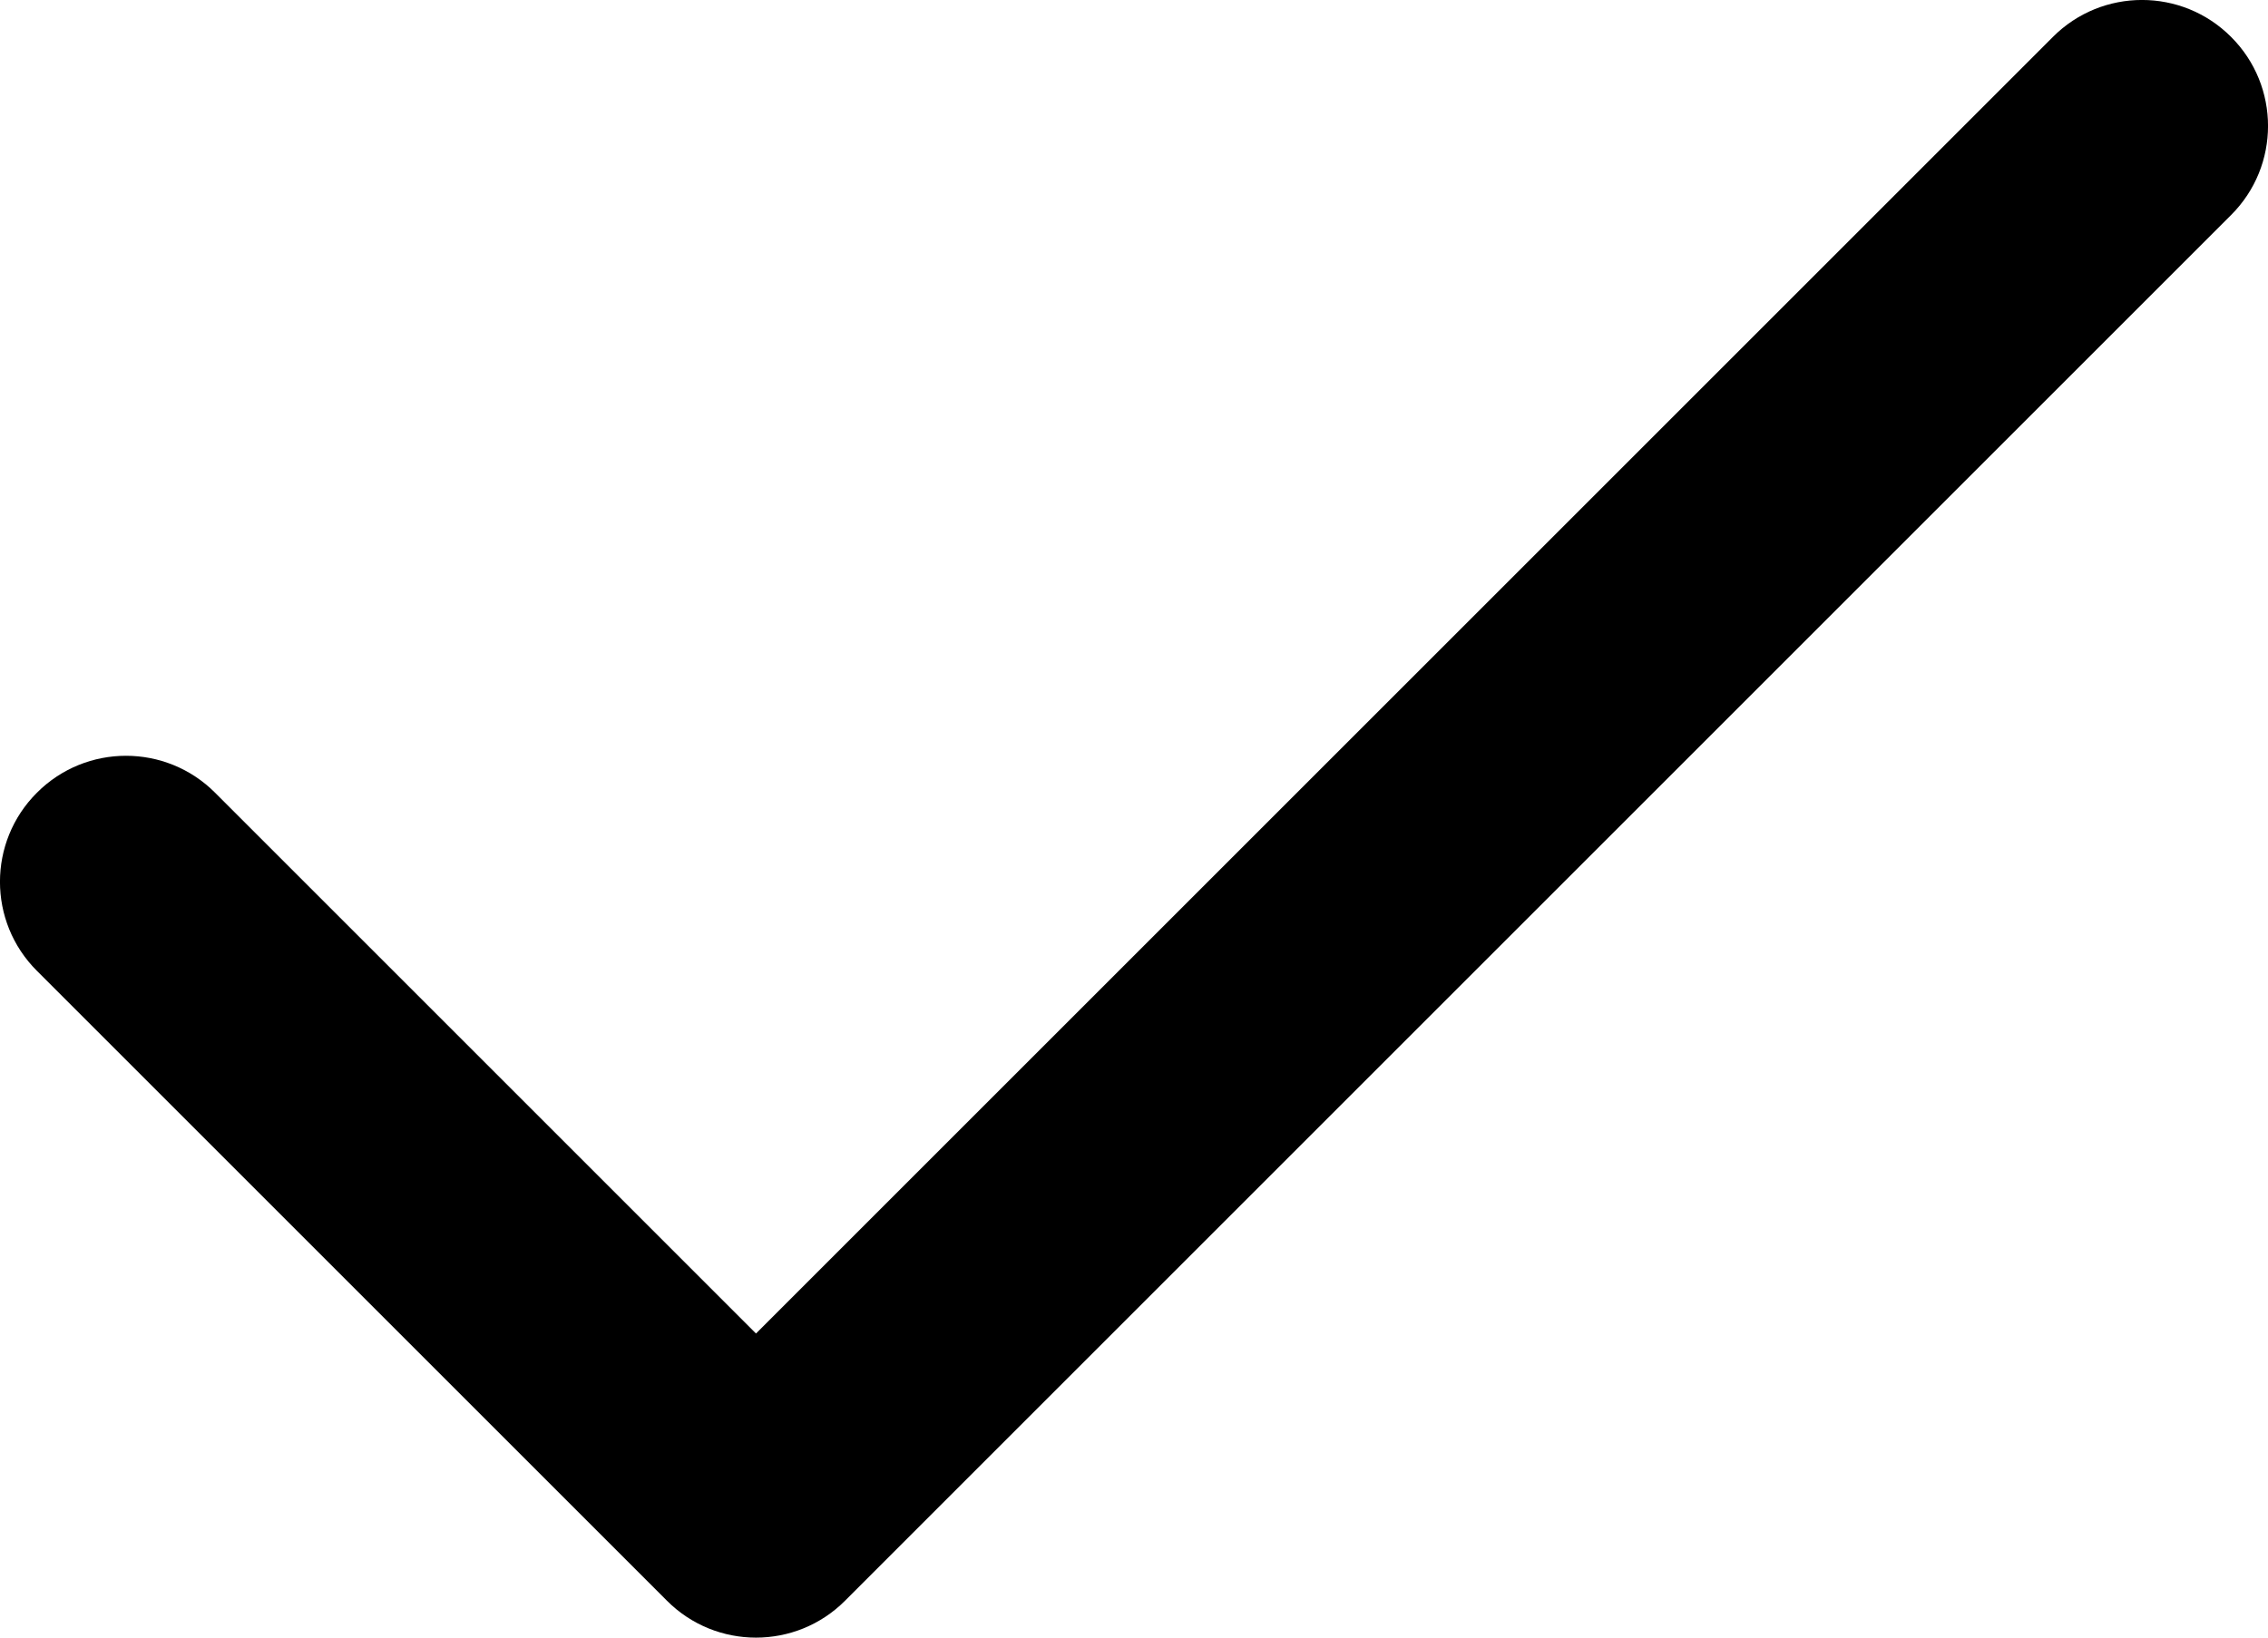
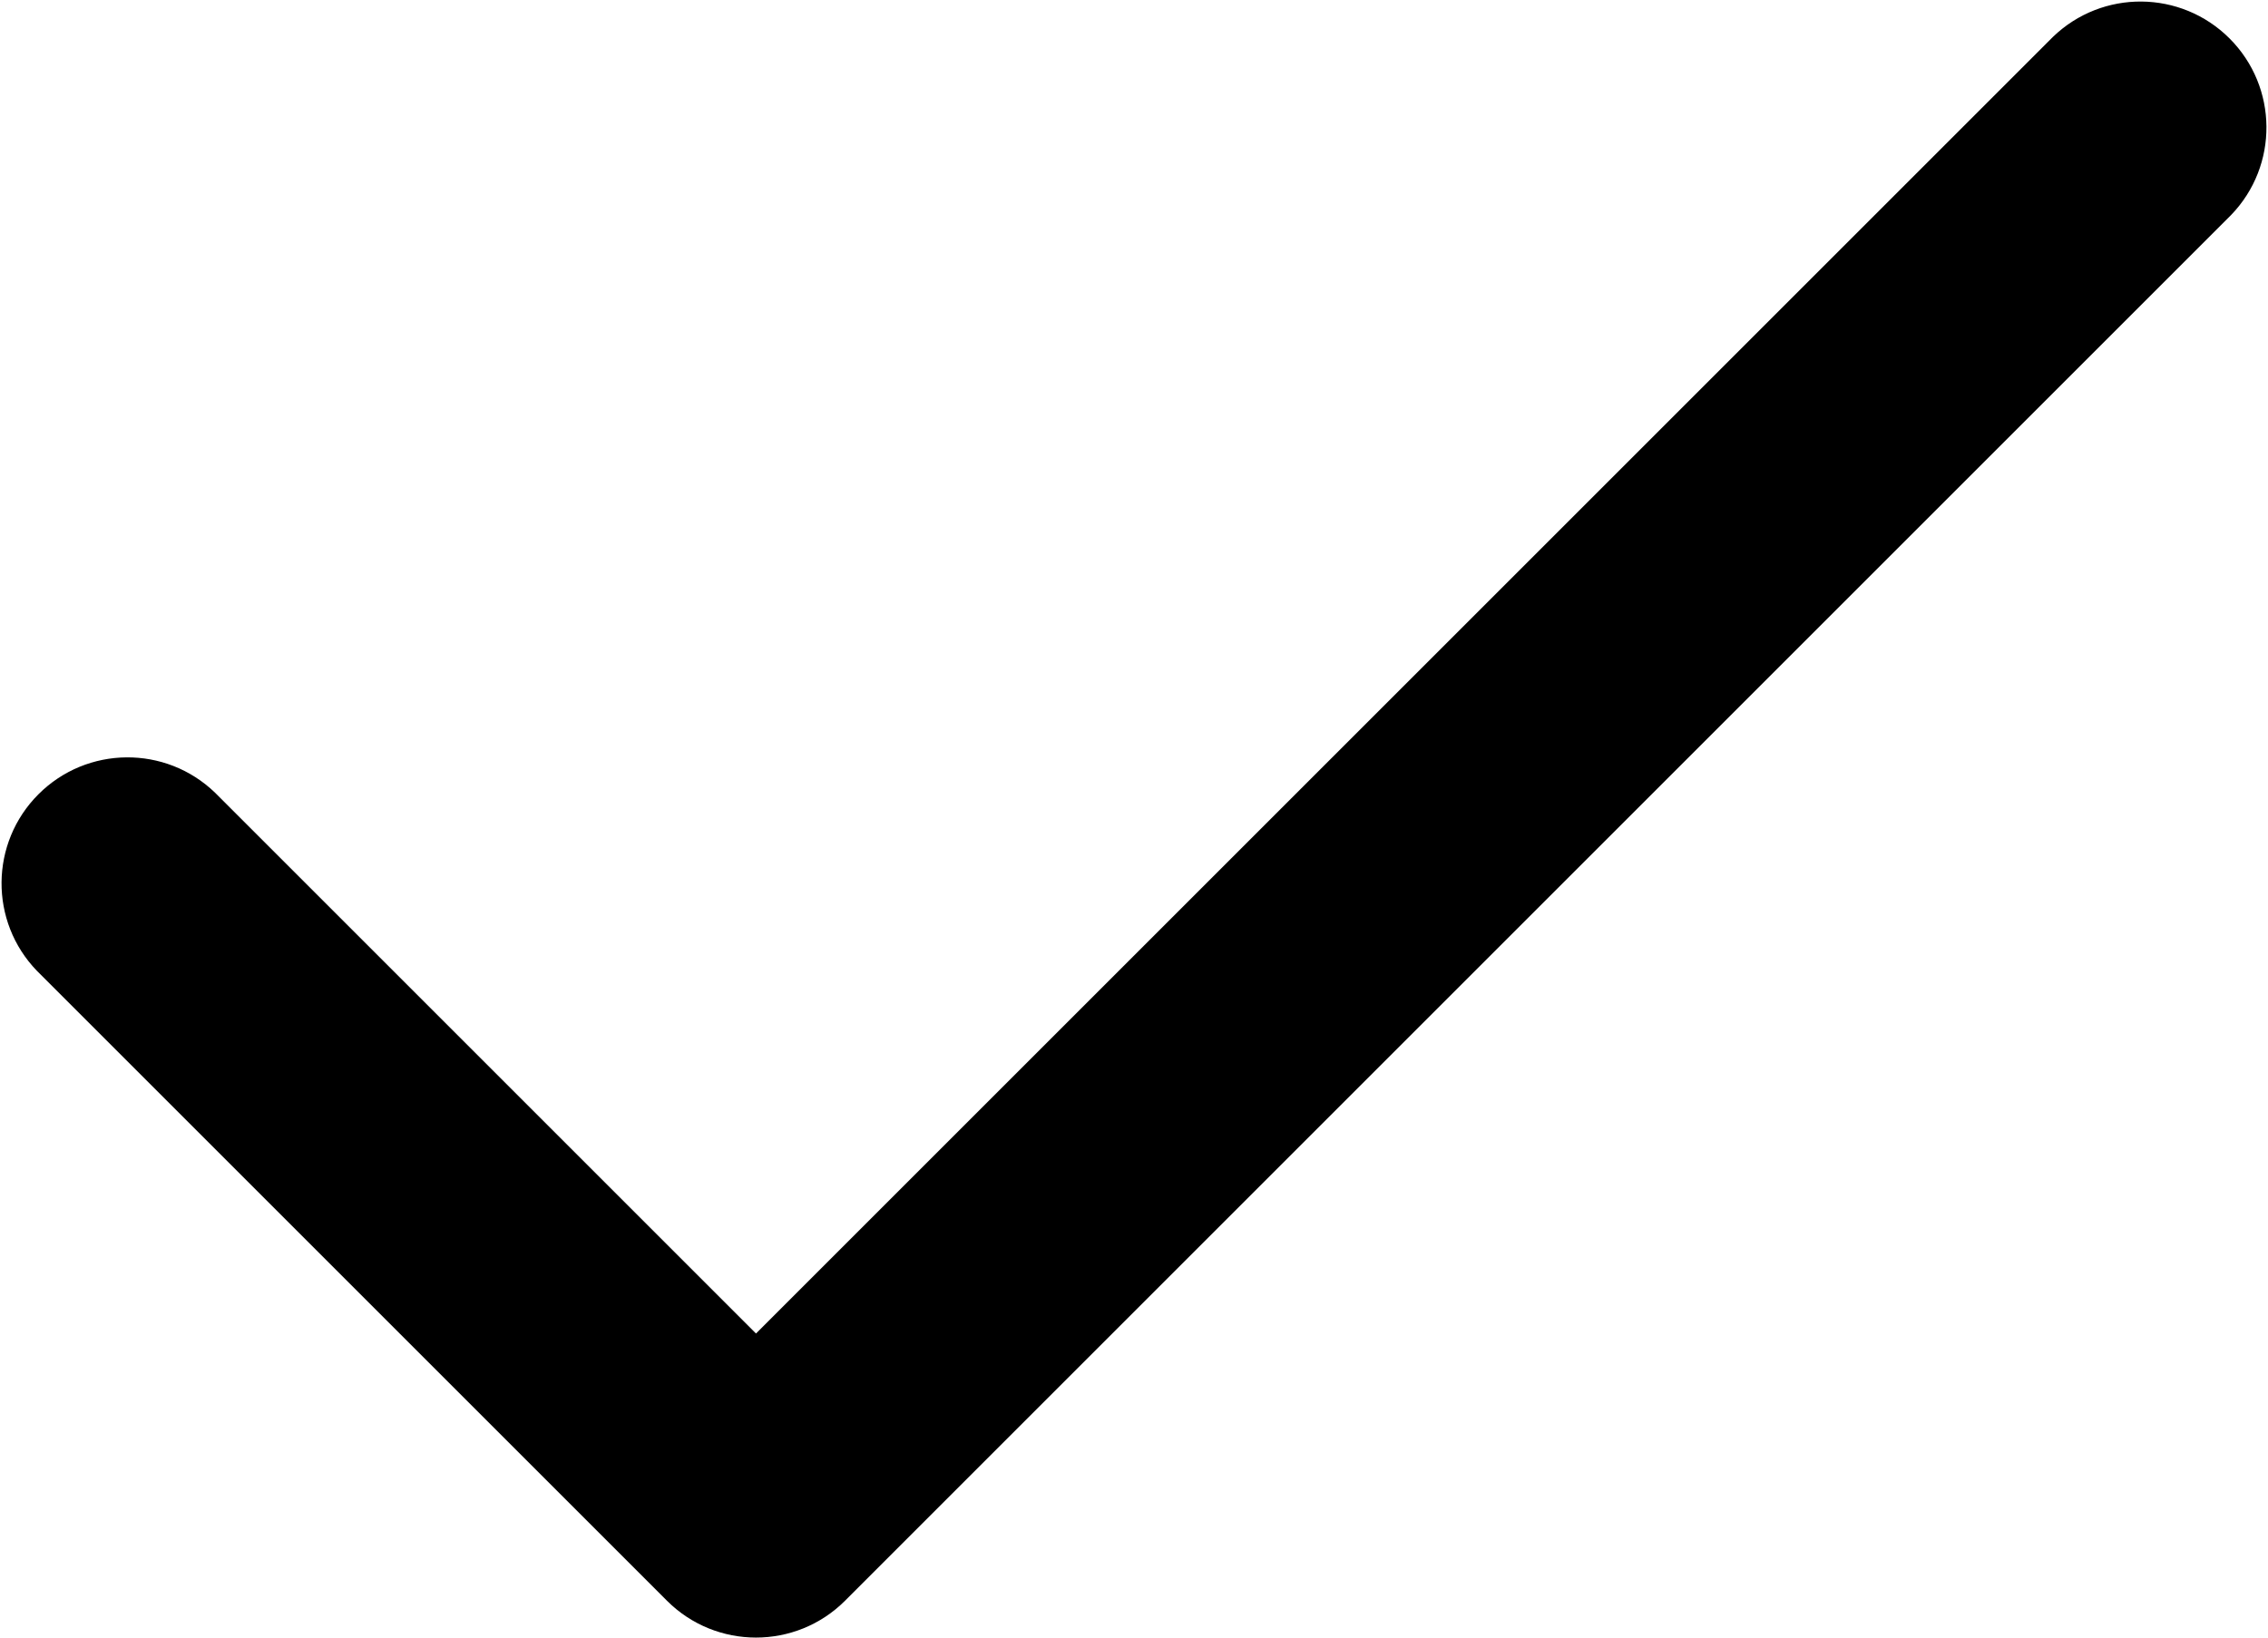
- <svg xmlns="http://www.w3.org/2000/svg" width="18" height="13" viewBox="0 0 18 13" fill="none">
-   <path fill-rule="evenodd" clip-rule="evenodd" d="M17.707 1.707C18.098 1.317 18.098 0.683 17.707 0.293C17.317 -0.098 16.683 -0.098 16.293 0.293L6 10.586L1.707 6.293C1.317 5.902 0.683 5.902 0.293 6.293C-0.098 6.683 -0.098 7.317 0.293 7.707L5.293 12.707C5.683 13.098 6.317 13.098 6.707 12.707L17.707 1.707Z" fill="black" />
+ <svg xmlns="http://www.w3.org/2000/svg" width="18" height="13" fill="none">
+   <path fill-rule="evenodd" clip-rule="evenodd" d="M17.707 1.707A1 1 0 0 0 16.293.293L6 10.586 1.707 6.293A1 1 0 0 0 .293 7.707l5 5a1 1 0 0 0 1.414 0l11-11Z" fill="#000" />
</svg>
